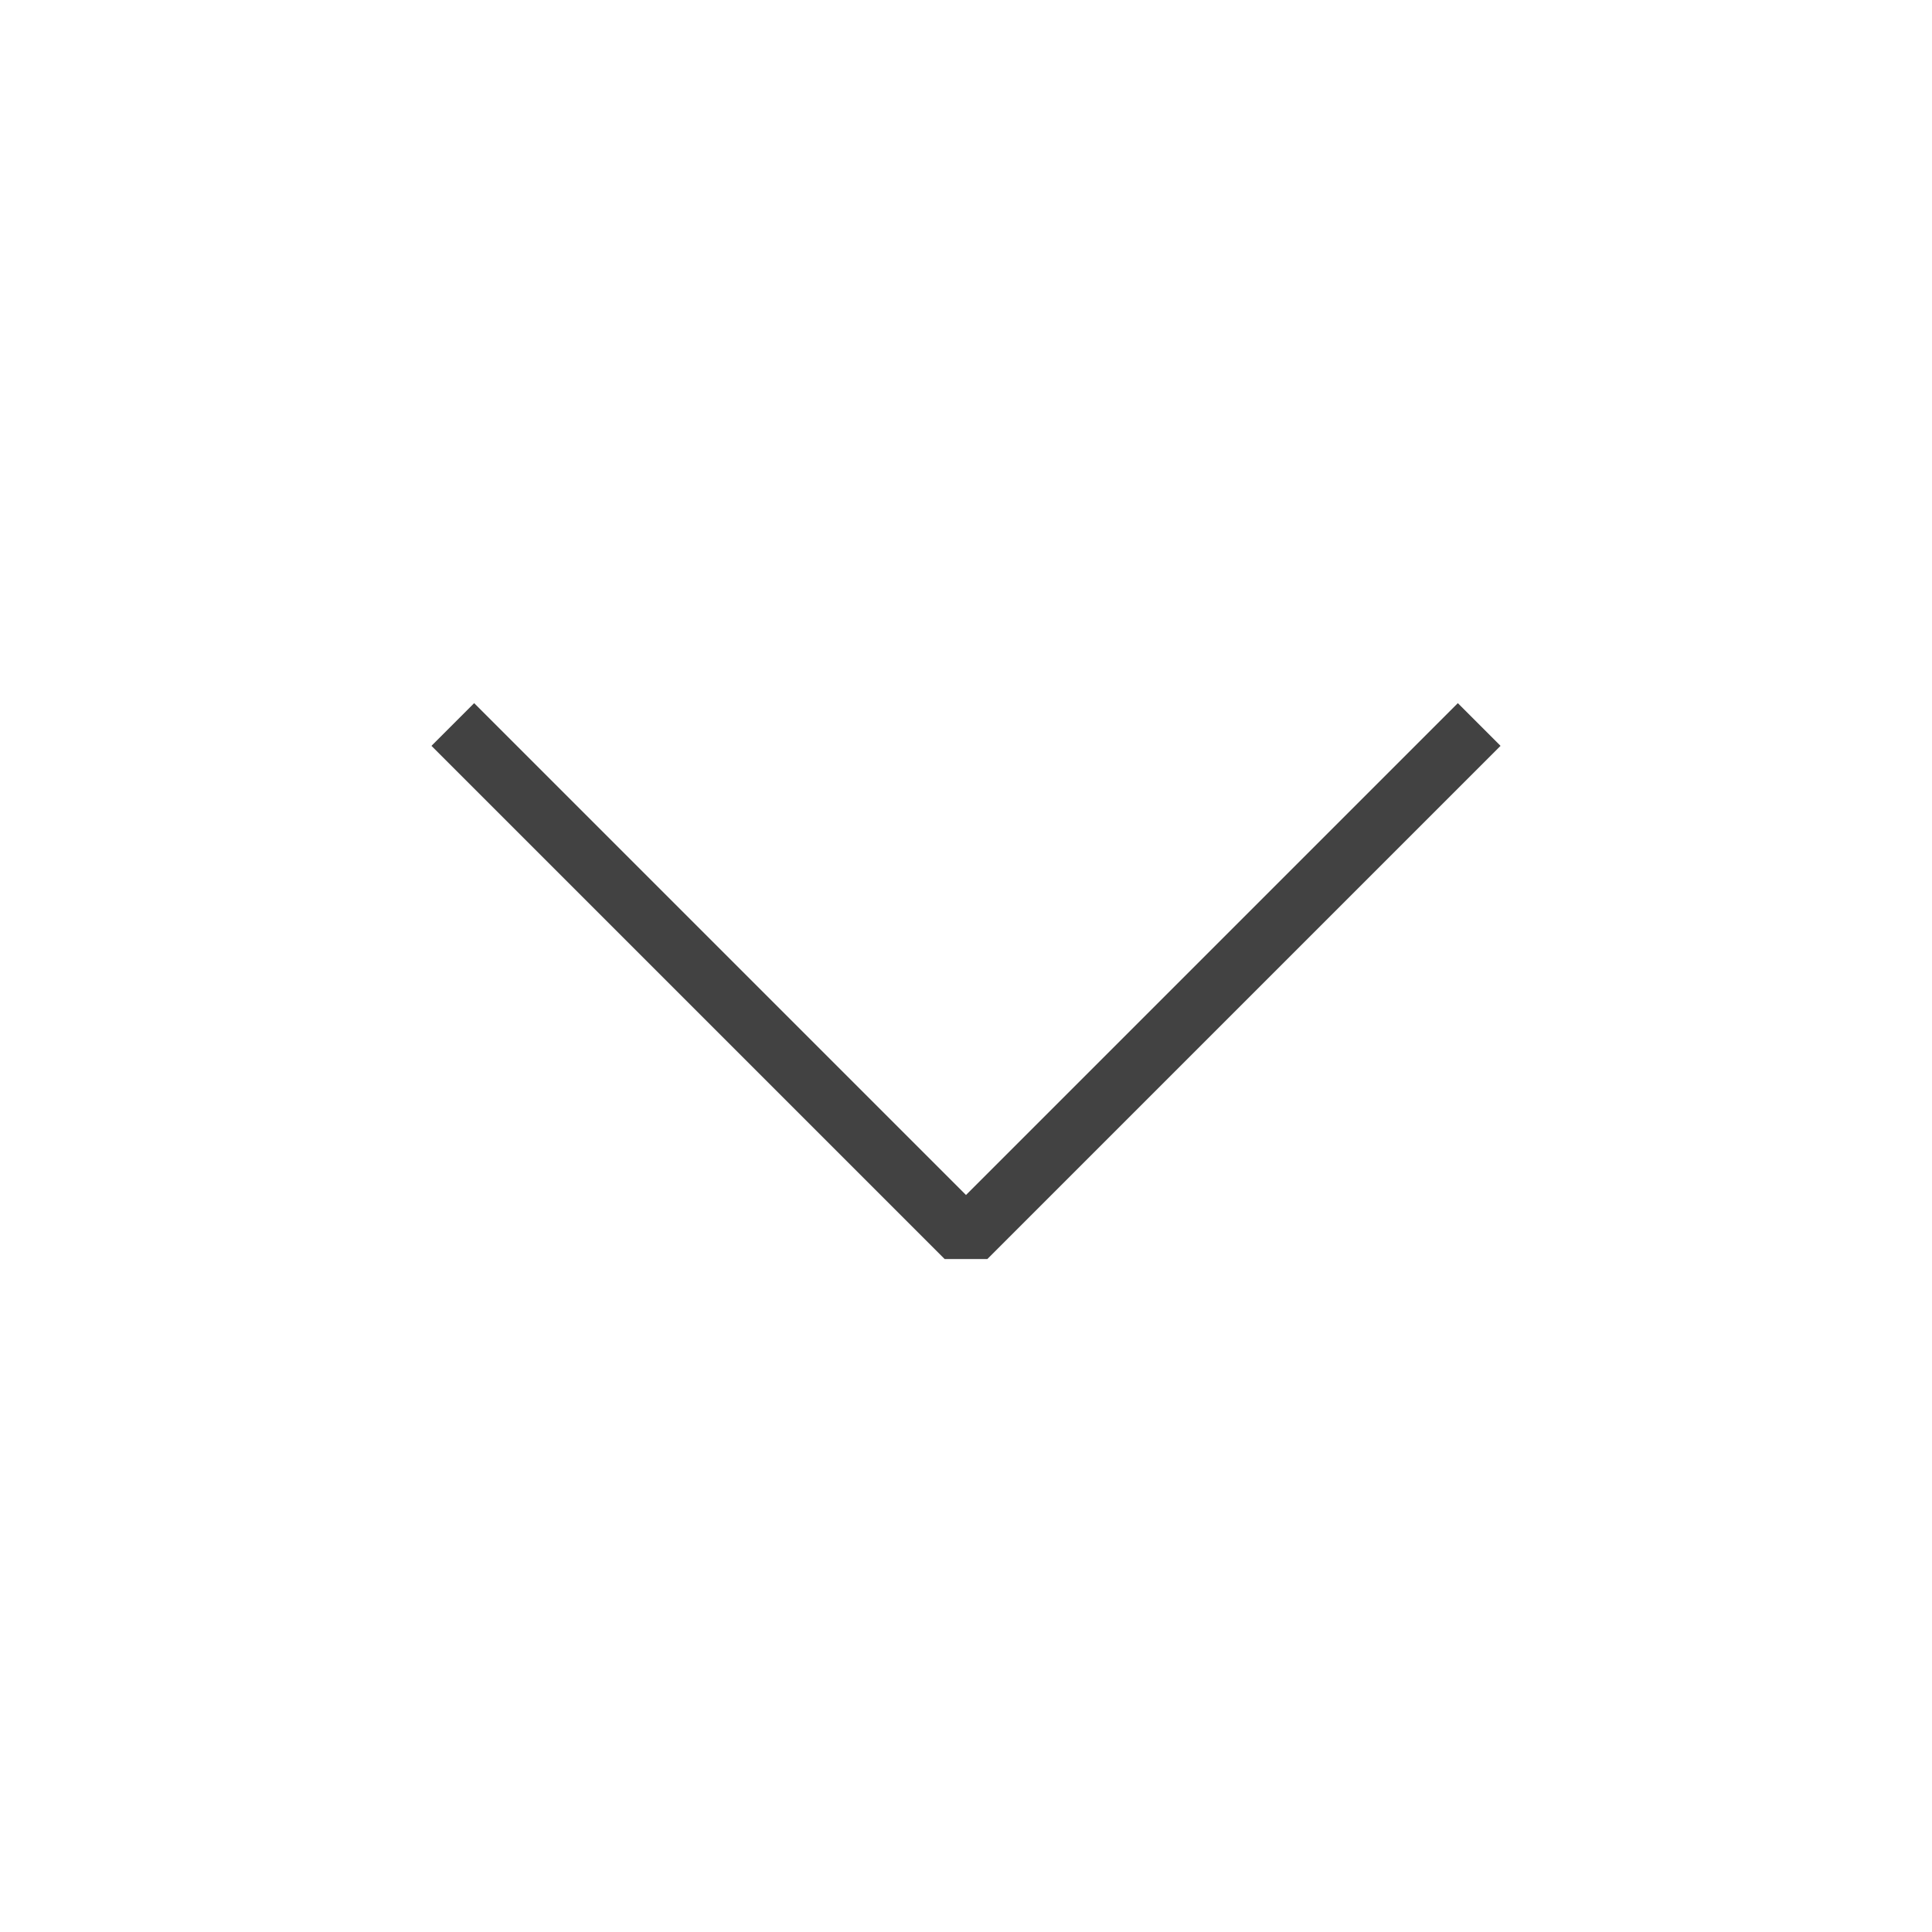
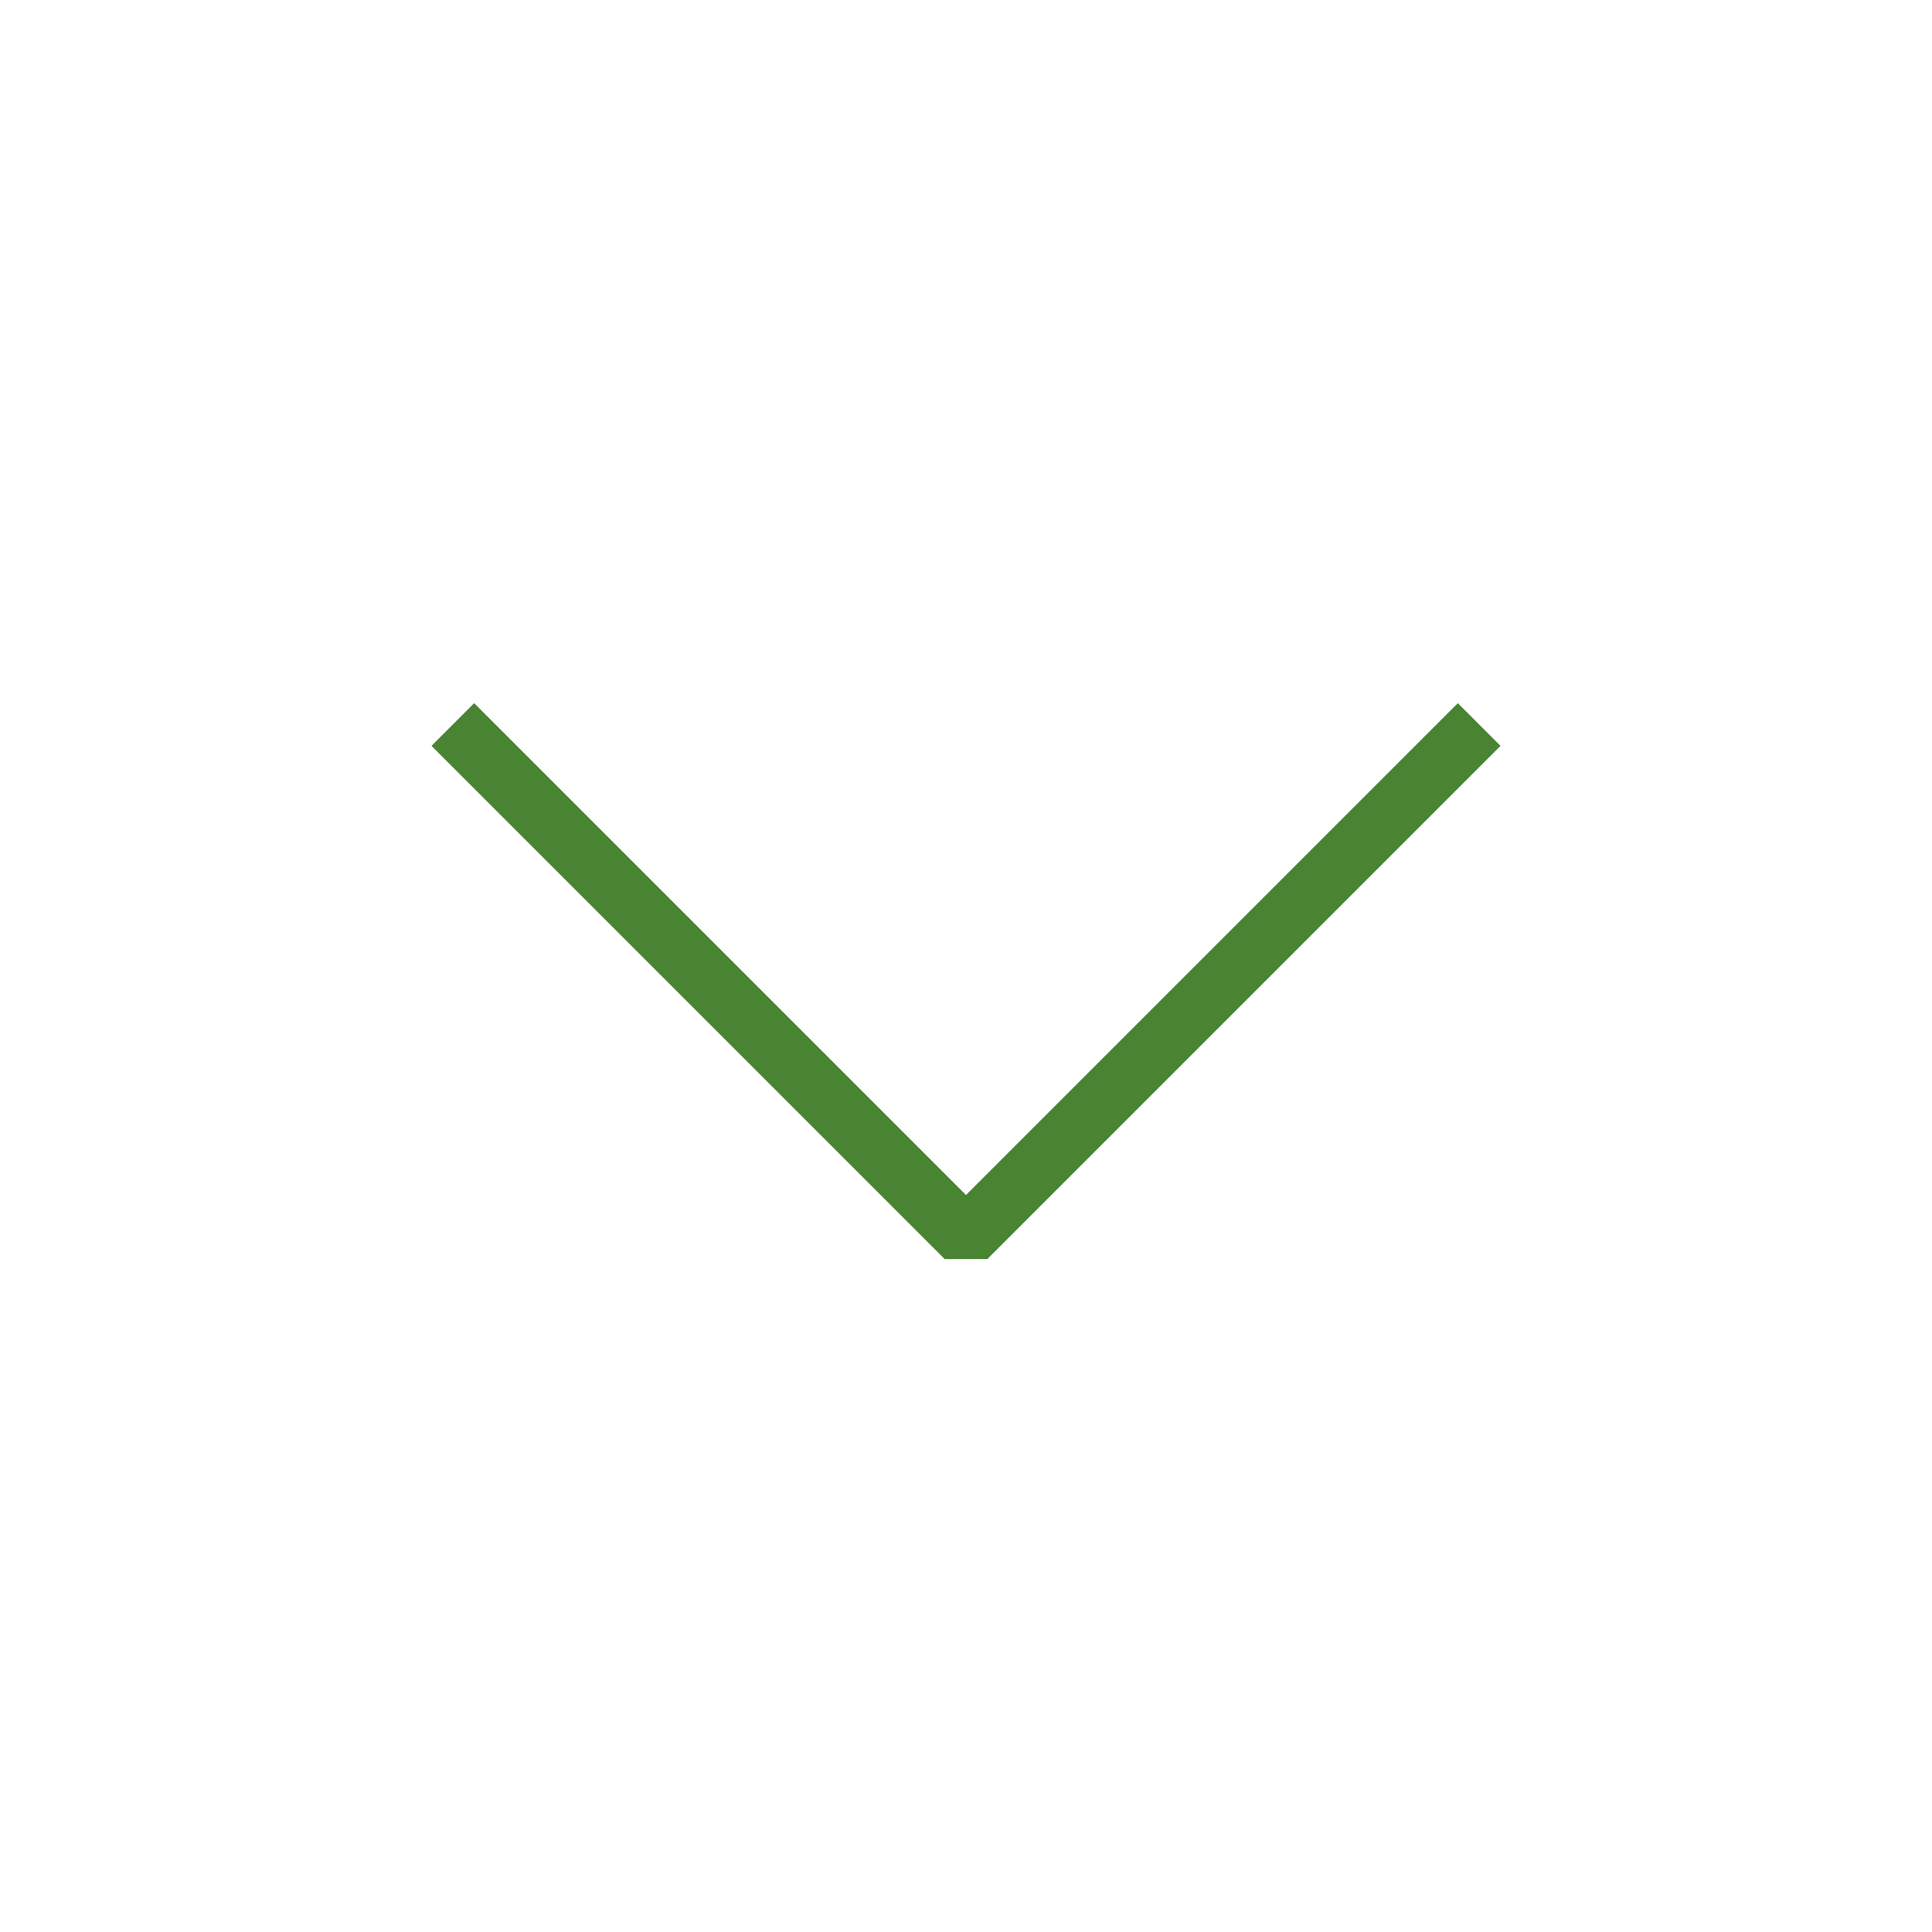
<svg xmlns="http://www.w3.org/2000/svg" version="1.1" id="Layer_1" x="0px" y="0px" width="64px" height="64px" viewBox="0 0 64 64" enable-background="new 0 0 64 64" xml:space="preserve">
  <g>
-     <polyline fill="none" stroke="#424242" stroke-width="2" stroke-linejoin="bevel" stroke-miterlimit="10" points="15,24 32,41   49,24  " />
+     <polyline fill="none" stroke="#488432" stroke-width="2" stroke-linejoin="bevel" stroke-miterlimit="10" points="15,24 32,41   49,24  " />
  </g>
</svg>
